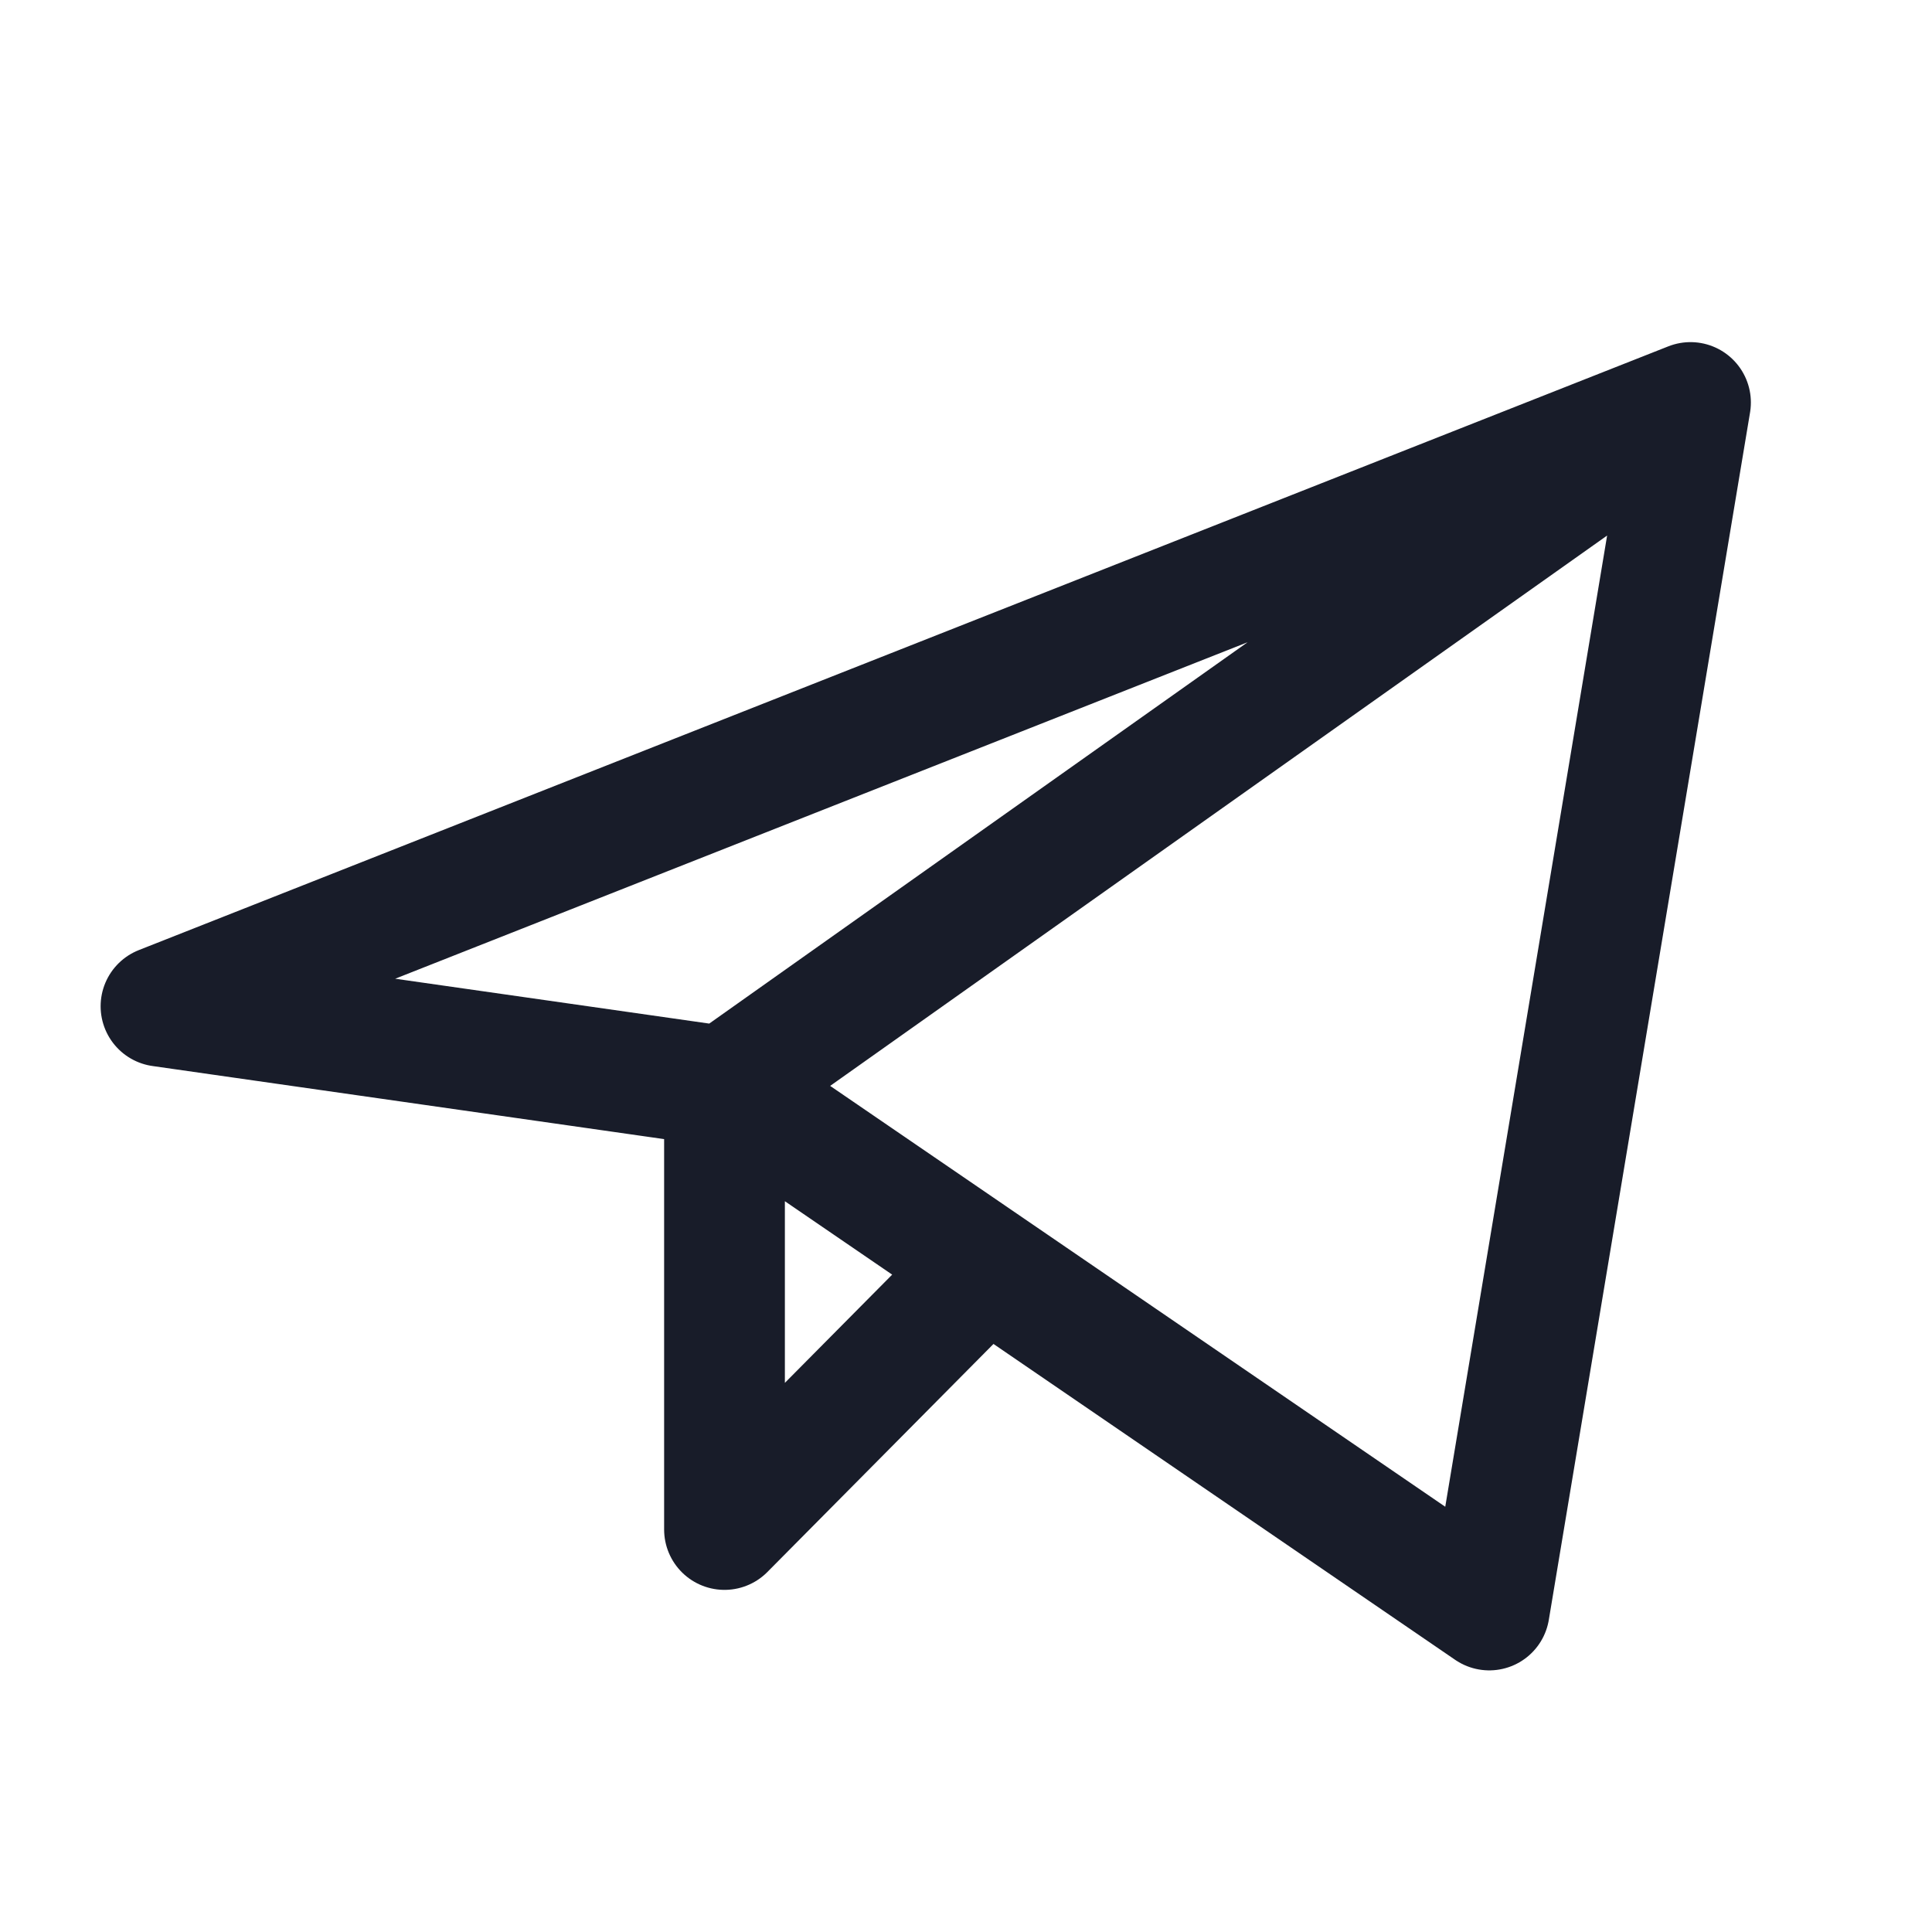
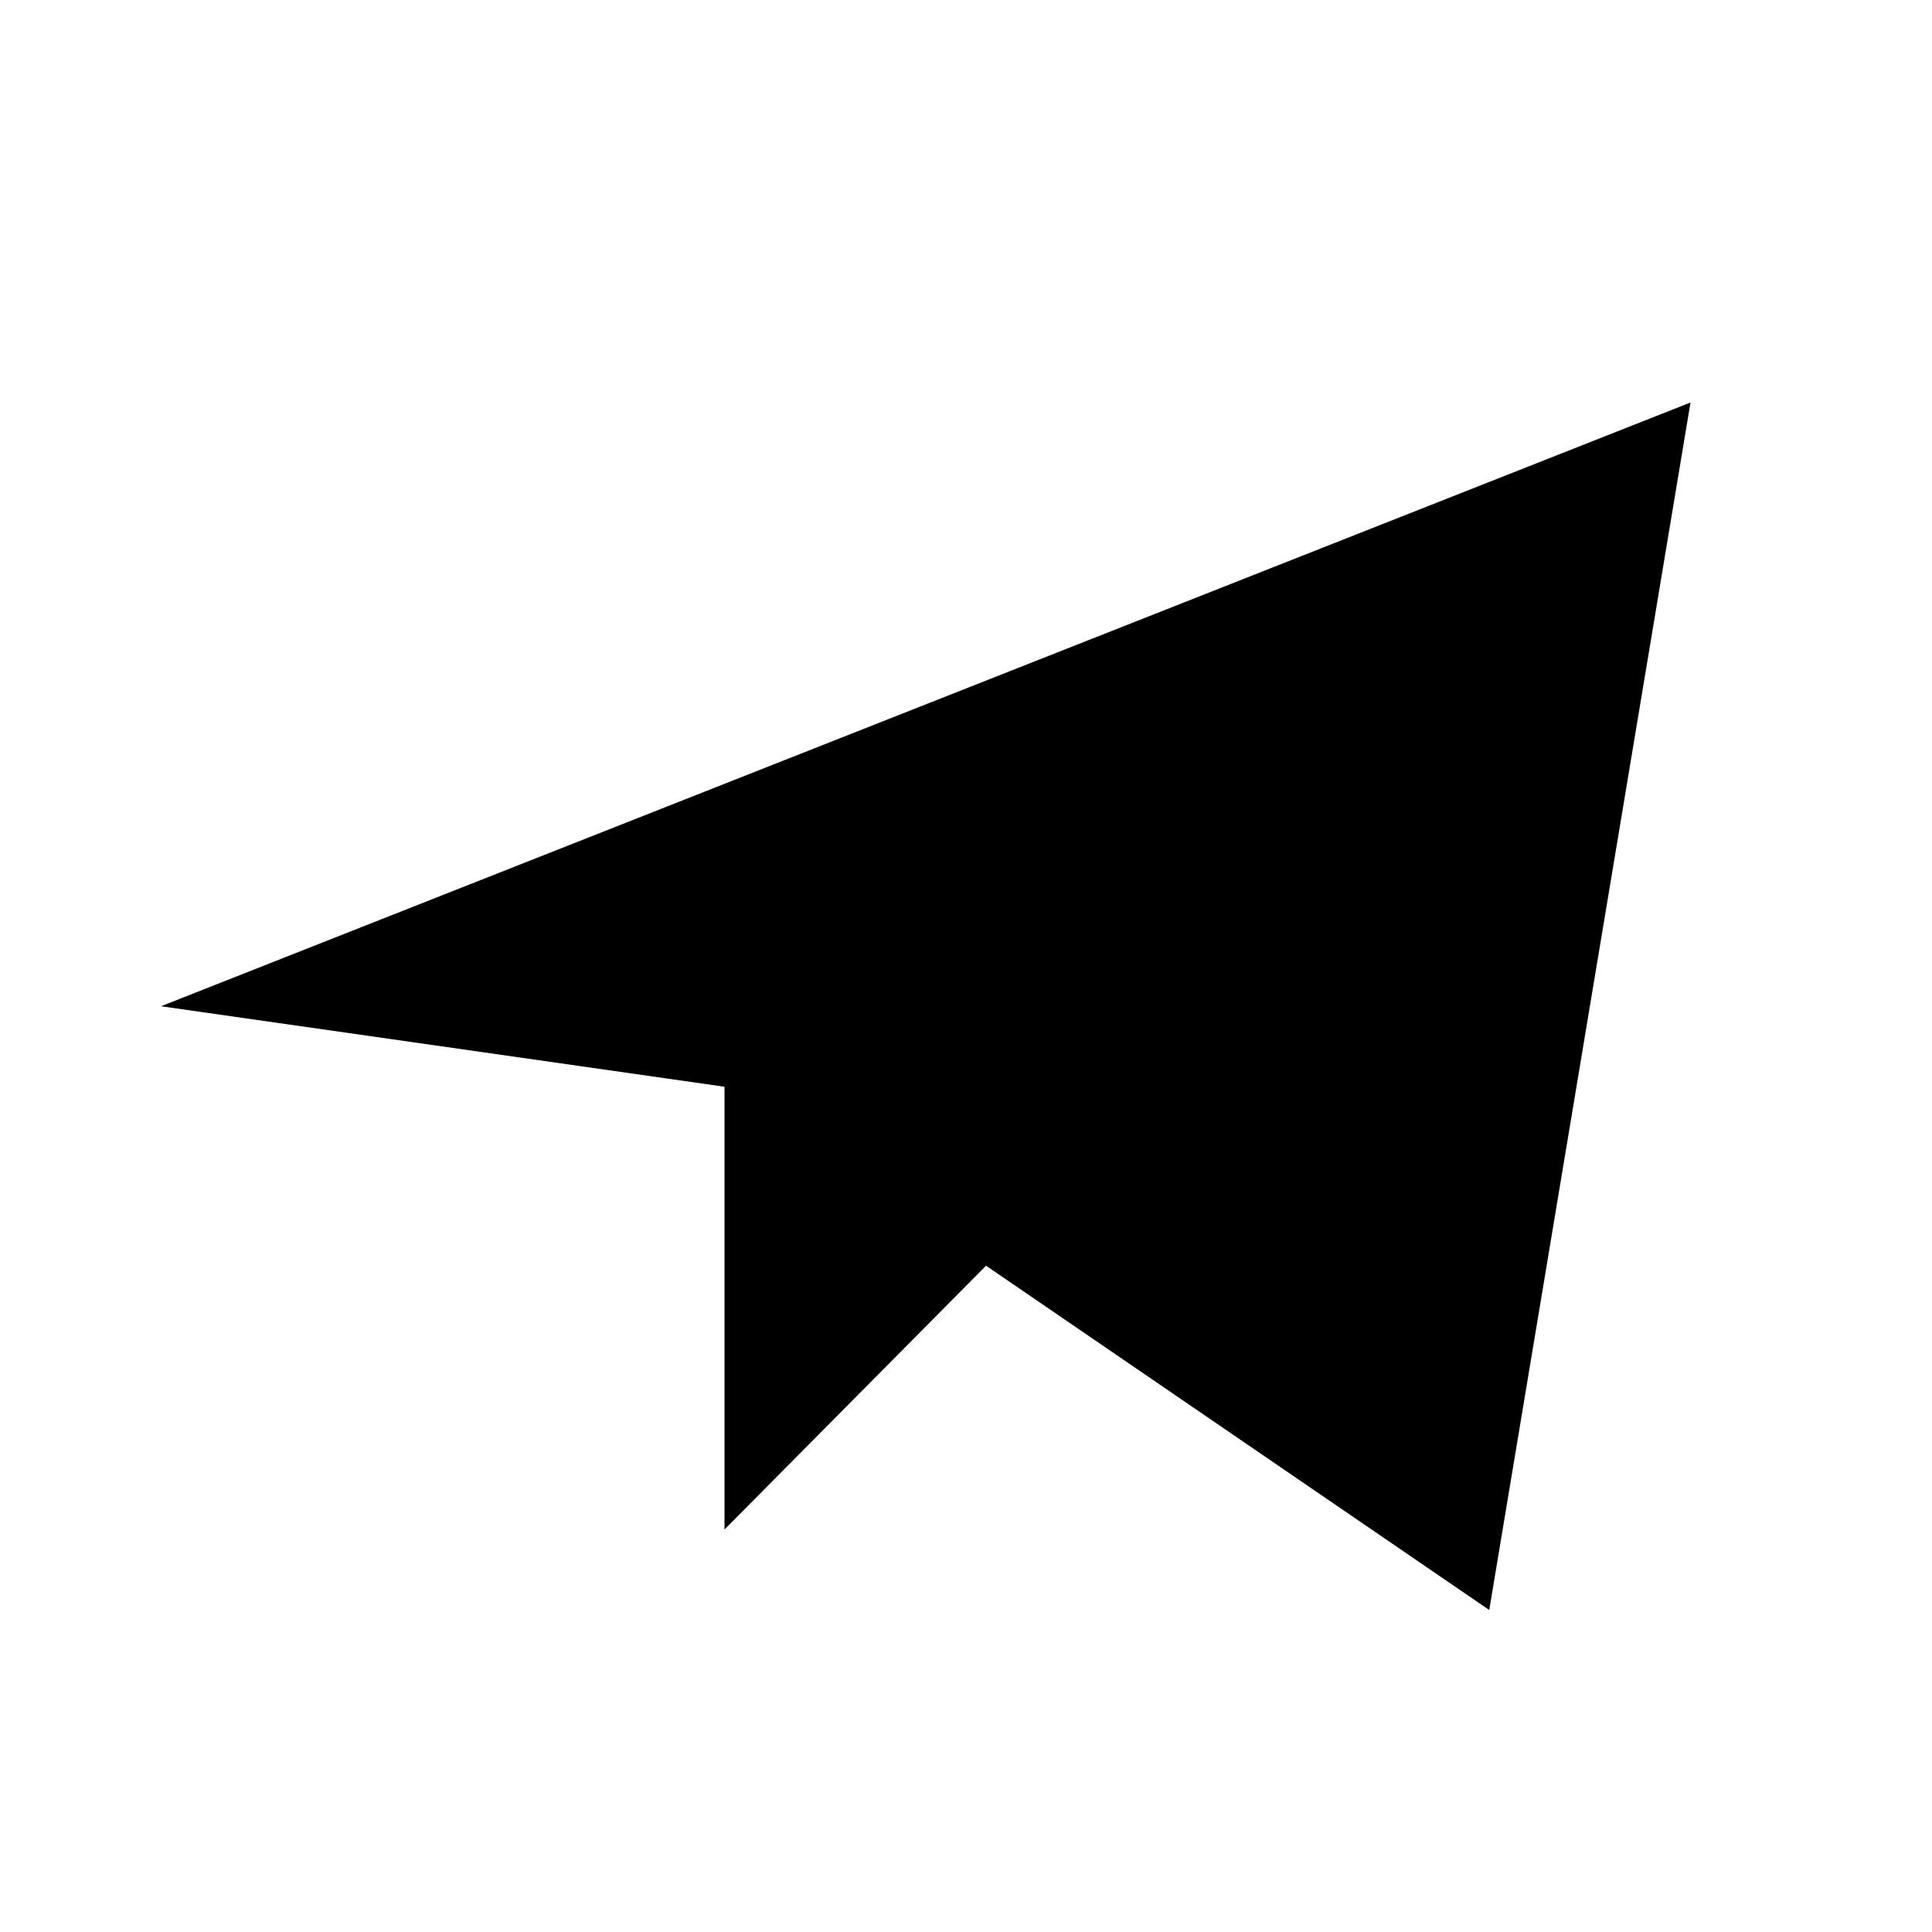
- <svg xmlns="http://www.w3.org/2000/svg" width="24" height="24" viewBox="0 0 24 24" fill="none">
-   <path d="M21 5L2 12.5L9 13.5M21 5L18.5 20L9 13.5M21 5L9 13.5M9 13.5V19L12.249 15.723" stroke="#181C29" stroke-width="1.5" stroke-linecap="round" stroke-linejoin="round" />
+ <svg xmlns="http://www.w3.org/2000/svg" width="24" height="24" viewBox="0 0 24 24">
+   <path id="tg" d="M21 5L2 12.5L9 13.5M21 5L18.5 20L9 13.5M21 5L9 13.5M9 13.5V19L12.249 15.723" stroke-width="1.5" stroke-linecap="round" stroke-linejoin="round" />
</svg>
